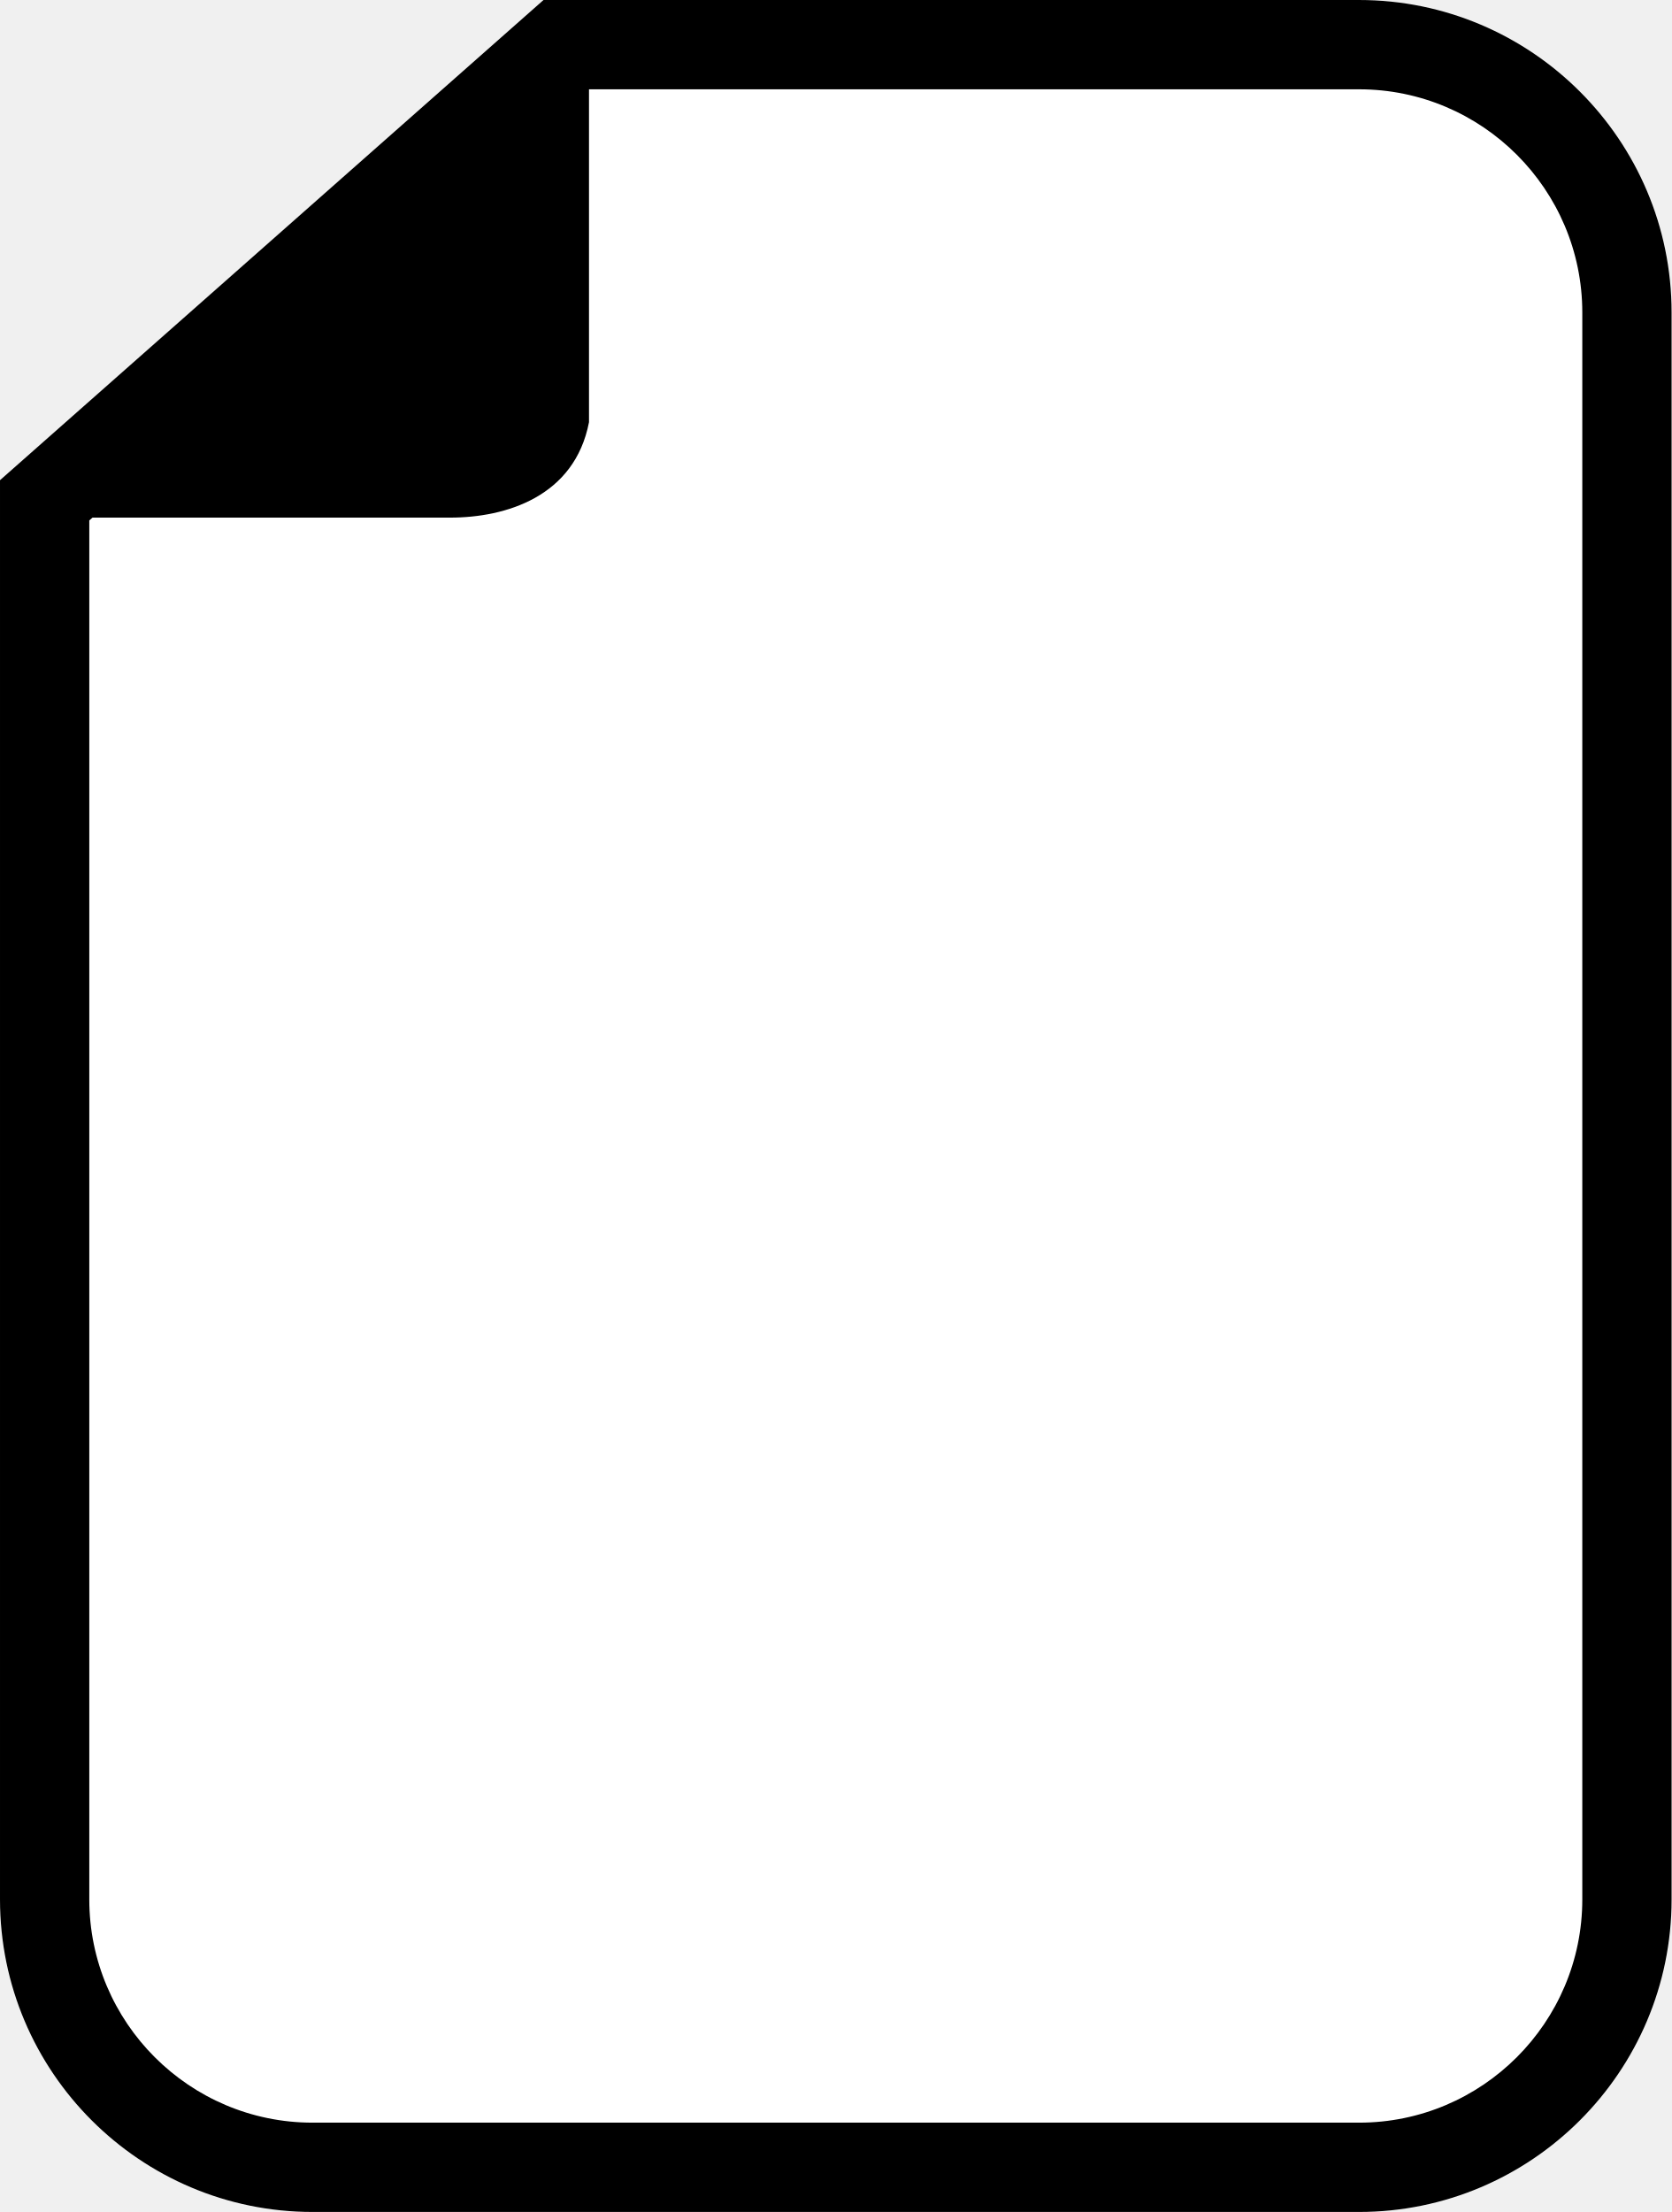
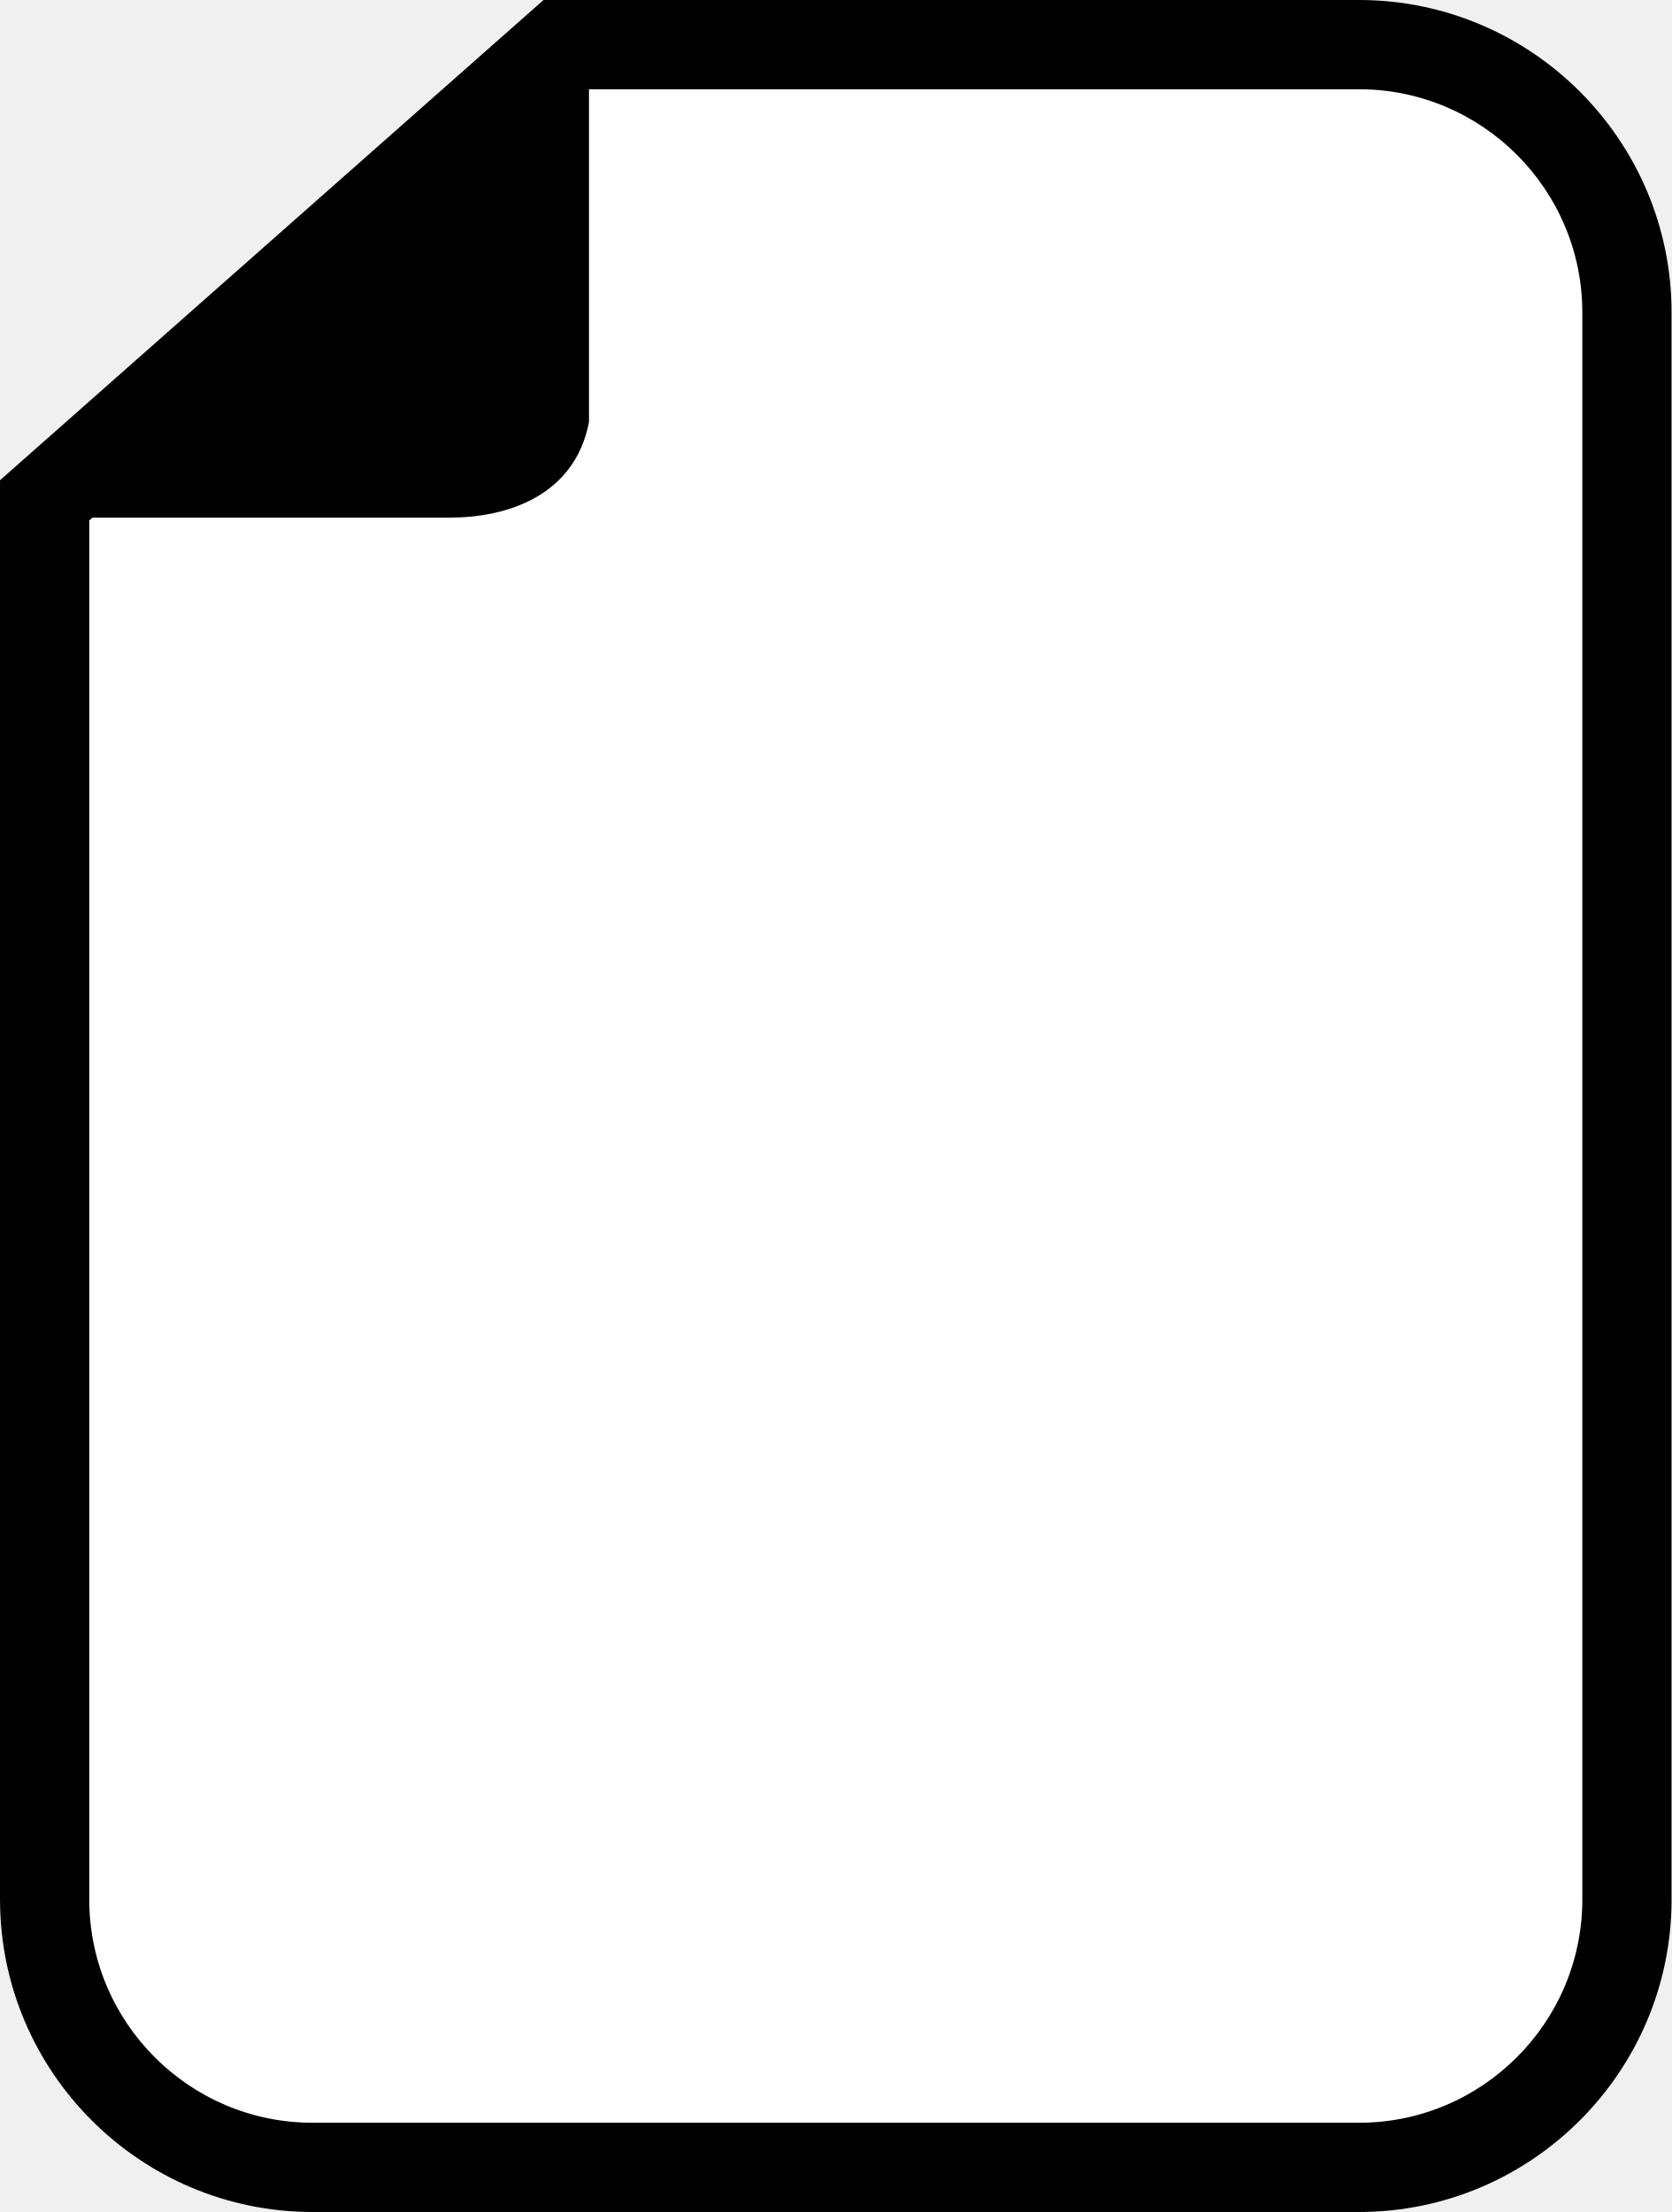
- <svg xmlns="http://www.w3.org/2000/svg" width="15.117" height="20.001" id="svg3125" version="1.1">
-   <defs id="defs3127" />
-   <g id="layer1" transform="translate(-367.4415,-522.3619)">
-     <g id="g3806-43" transform="matrix(0.8340496,0,0,0.8340496,280.8188,468.5269)">
-       <g id="Layer_3_1_-9-8" />
-       <g transform="matrix(-0.1598675,0,0,0.1598675,129.8555,60.48207)" id="g14-2-9">
-         <path d="m 125.756,25.424 -55.315,0 c -11.688,0 -21.196,9.508 -21.196,21.196 l 0,107.608 c 0,11.688 9.509,21.196 21.196,21.196 l 70.982,0 c 11.688,0 21.196,-9.508 21.196,-21.196 l 0,-96.242 z" id="path22-7-0" style="fill:#ffffff;fill-opacity:1" />
-         <path d="M 125.756,25.424 H 70.441 c -11.688,0 -21.196,9.508 -21.196,21.196 v 107.608 c 0,11.688 9.509,21.196 21.196,21.196 H 141.423 c 11.688,0 21.196,-9.508 21.196,-21.196 v -96.242 l -36.863,-32.562 z m 30.807,128.804 c 0,8.348 -6.792,15.14 -15.14,15.14 H 70.441 c -8.348,0 -15.14,-6.792 -15.14,-15.14 v -107.608 c 0,-8.348 6.792,-15.14 15.14,-15.14 h 52.23 v 22.575 c 0.972,5.044 5.632,6.47 9.417,6.47 h 24.257 l 0.218,0.192 v 93.511 z" id="path22-78-91" />
+ <svg xmlns="http://www.w3.org/2000/svg" width="15.117" height="20" id="svg3277" version="1.1">
+   <defs id="defs3279" />
+   <g id="layer1" transform="translate(424.7011,-559.505)" style="display:inline">
+     <g id="Layer_3_1_-9" transform="matrix(0.8340239,0,0,0.8340239,-511.3211,505.6717)" />
+     <g id="g3848">
+       <g id="g3844">
+         <path style="fill:#ffffff;fill-opacity:1;display:inline" id="path22-7" d="m -419.786,559.505 7.375,0 c 1.558,0 2.826,1.268 2.826,2.826 l 0,14.348 c 0,1.558 -1.268,2.826 -2.826,2.826 l -9.464,0 c -1.558,0 -2.826,-1.268 -2.826,-2.826 l 0,-12.832 z" />
+         <path id="path22-78" d="m -419.786,559.505 h 7.375 c 1.558,0 2.826,1.268 2.826,2.826 v 14.348 c 0,1.558 -1.268,2.826 -2.826,2.826 h -9.464 c -1.558,0 -2.826,-1.268 -2.826,-2.826 v -12.832 l 4.915,-4.342 z m -4.108,17.174 c 0,1.113 0.906,2.019 2.019,2.019 h 9.464 c 1.113,0 2.019,-0.906 2.019,-2.019 v -14.348 c 0,-1.113 -0.906,-2.019 -2.019,-2.019 h -6.964 v 3.01 c -0.13,0.673 -0.751,0.863 -1.256,0.863 h -3.234 l -0.029,0.026 v 12.468 z" />
      </g>
-       <flowRoot xml:space="preserve" id="flowRoot4301-1-98" style="font-size:32px;font-style:normal;font-variant:normal;font-weight:normal;font-stretch:normal;text-align:center;line-height:125%;letter-spacing:0px;word-spacing:0px;writing-mode:lr-tb;text-anchor:middle;fill:#000000;fill-opacity:1;stroke:none;font-family:Sans;-inkscape-font-specification:Sans" transform="matrix(0.4202113,0,0,0.4202113,-5.411795,-169.0008)">
-         <flowRegion id="flowRegion4303-0-5">
-           <rect id="rect4305-4-0" width="46.467" height="57.074" x="258.094" y="570.014" style="font-size:32px;font-style:normal;font-variant:normal;font-weight:normal;font-stretch:normal;text-align:center;line-height:125%;writing-mode:lr-tb;text-anchor:middle;font-family:Sans;-inkscape-font-specification:Sans" />
-         </flowRegion>
-         <flowPara id="flowPara4307-2-2">F</flowPara>
-       </flowRoot>
+       <text xml:space="preserve" style="font-size:11.215px;font-style:normal;font-variant:normal;font-weight:normal;font-stretch:normal;text-align:center;line-height:125%;letter-spacing:0px;word-spacing:0px;writing-mode:lr-tb;text-anchor:middle;fill:#000000;fill-opacity:1;stroke:none;display:inline;font-family:Sans;-inkscape-font-specification:Sans" x="-417.121" y="574.836" id="text2991">
+         <tspan id="tspan3027" x="-417.121" y="574.836">F</tspan>
+       </text>
    </g>
  </g>
</svg>
